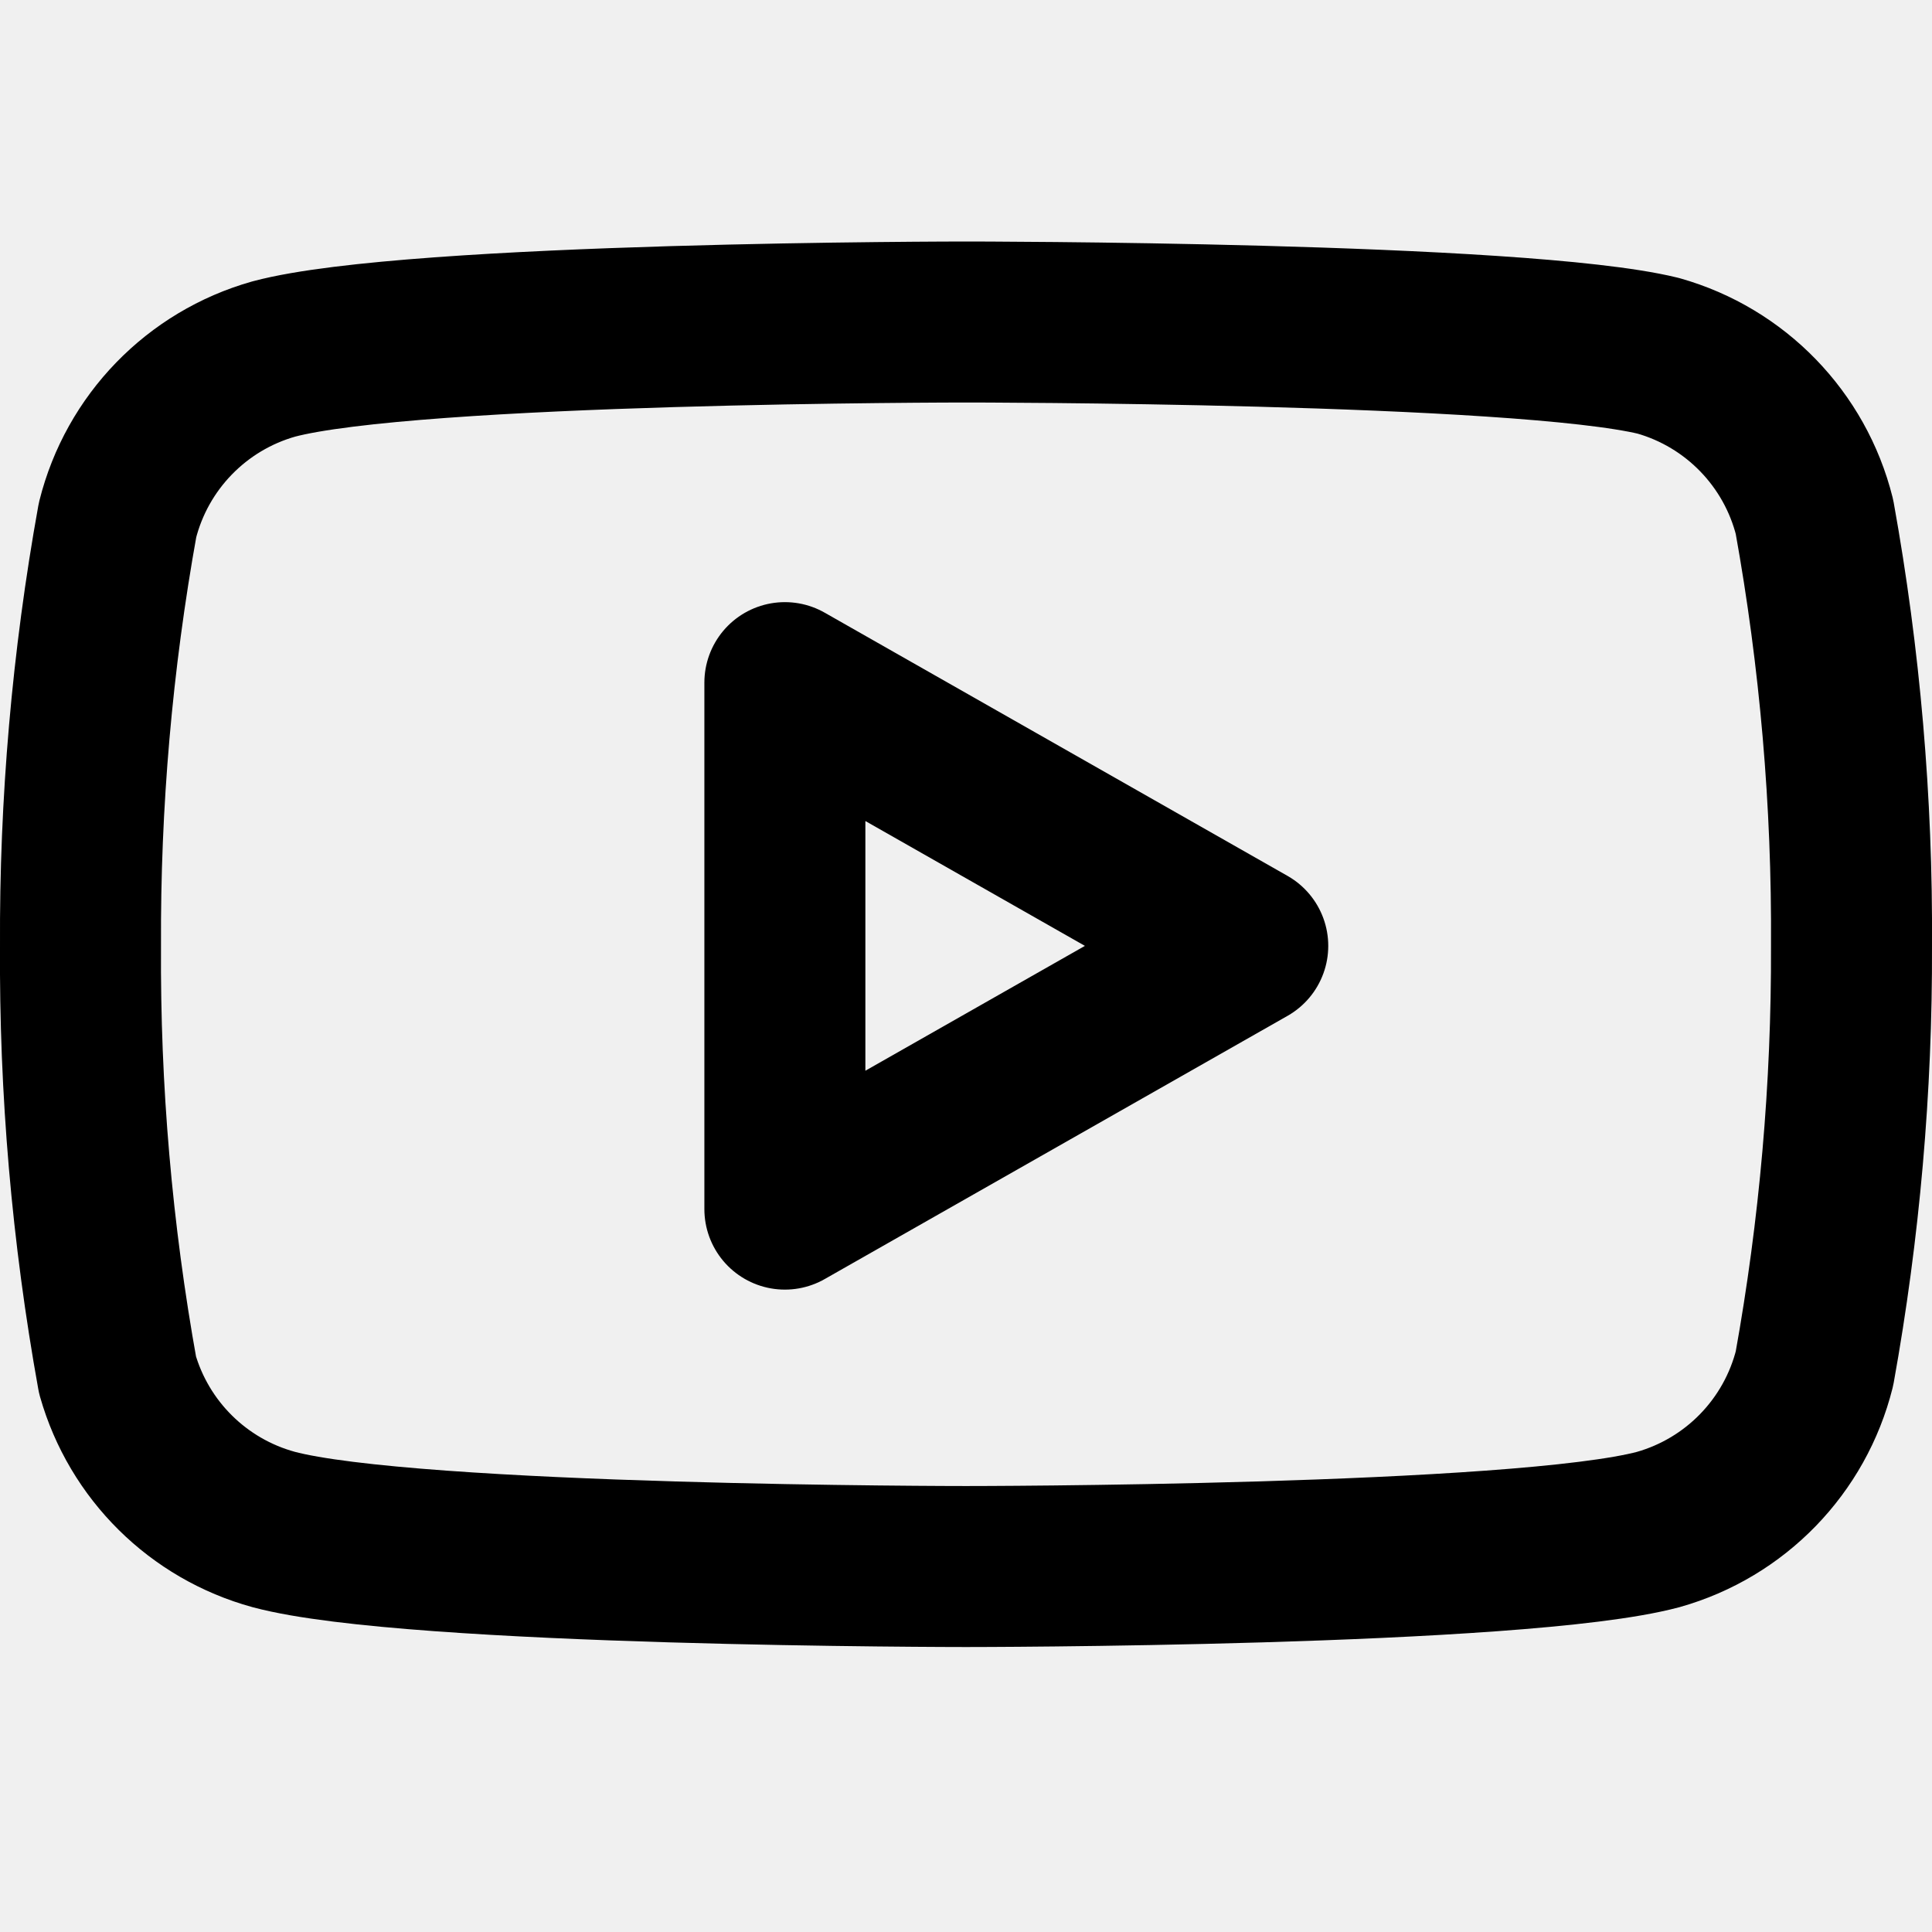
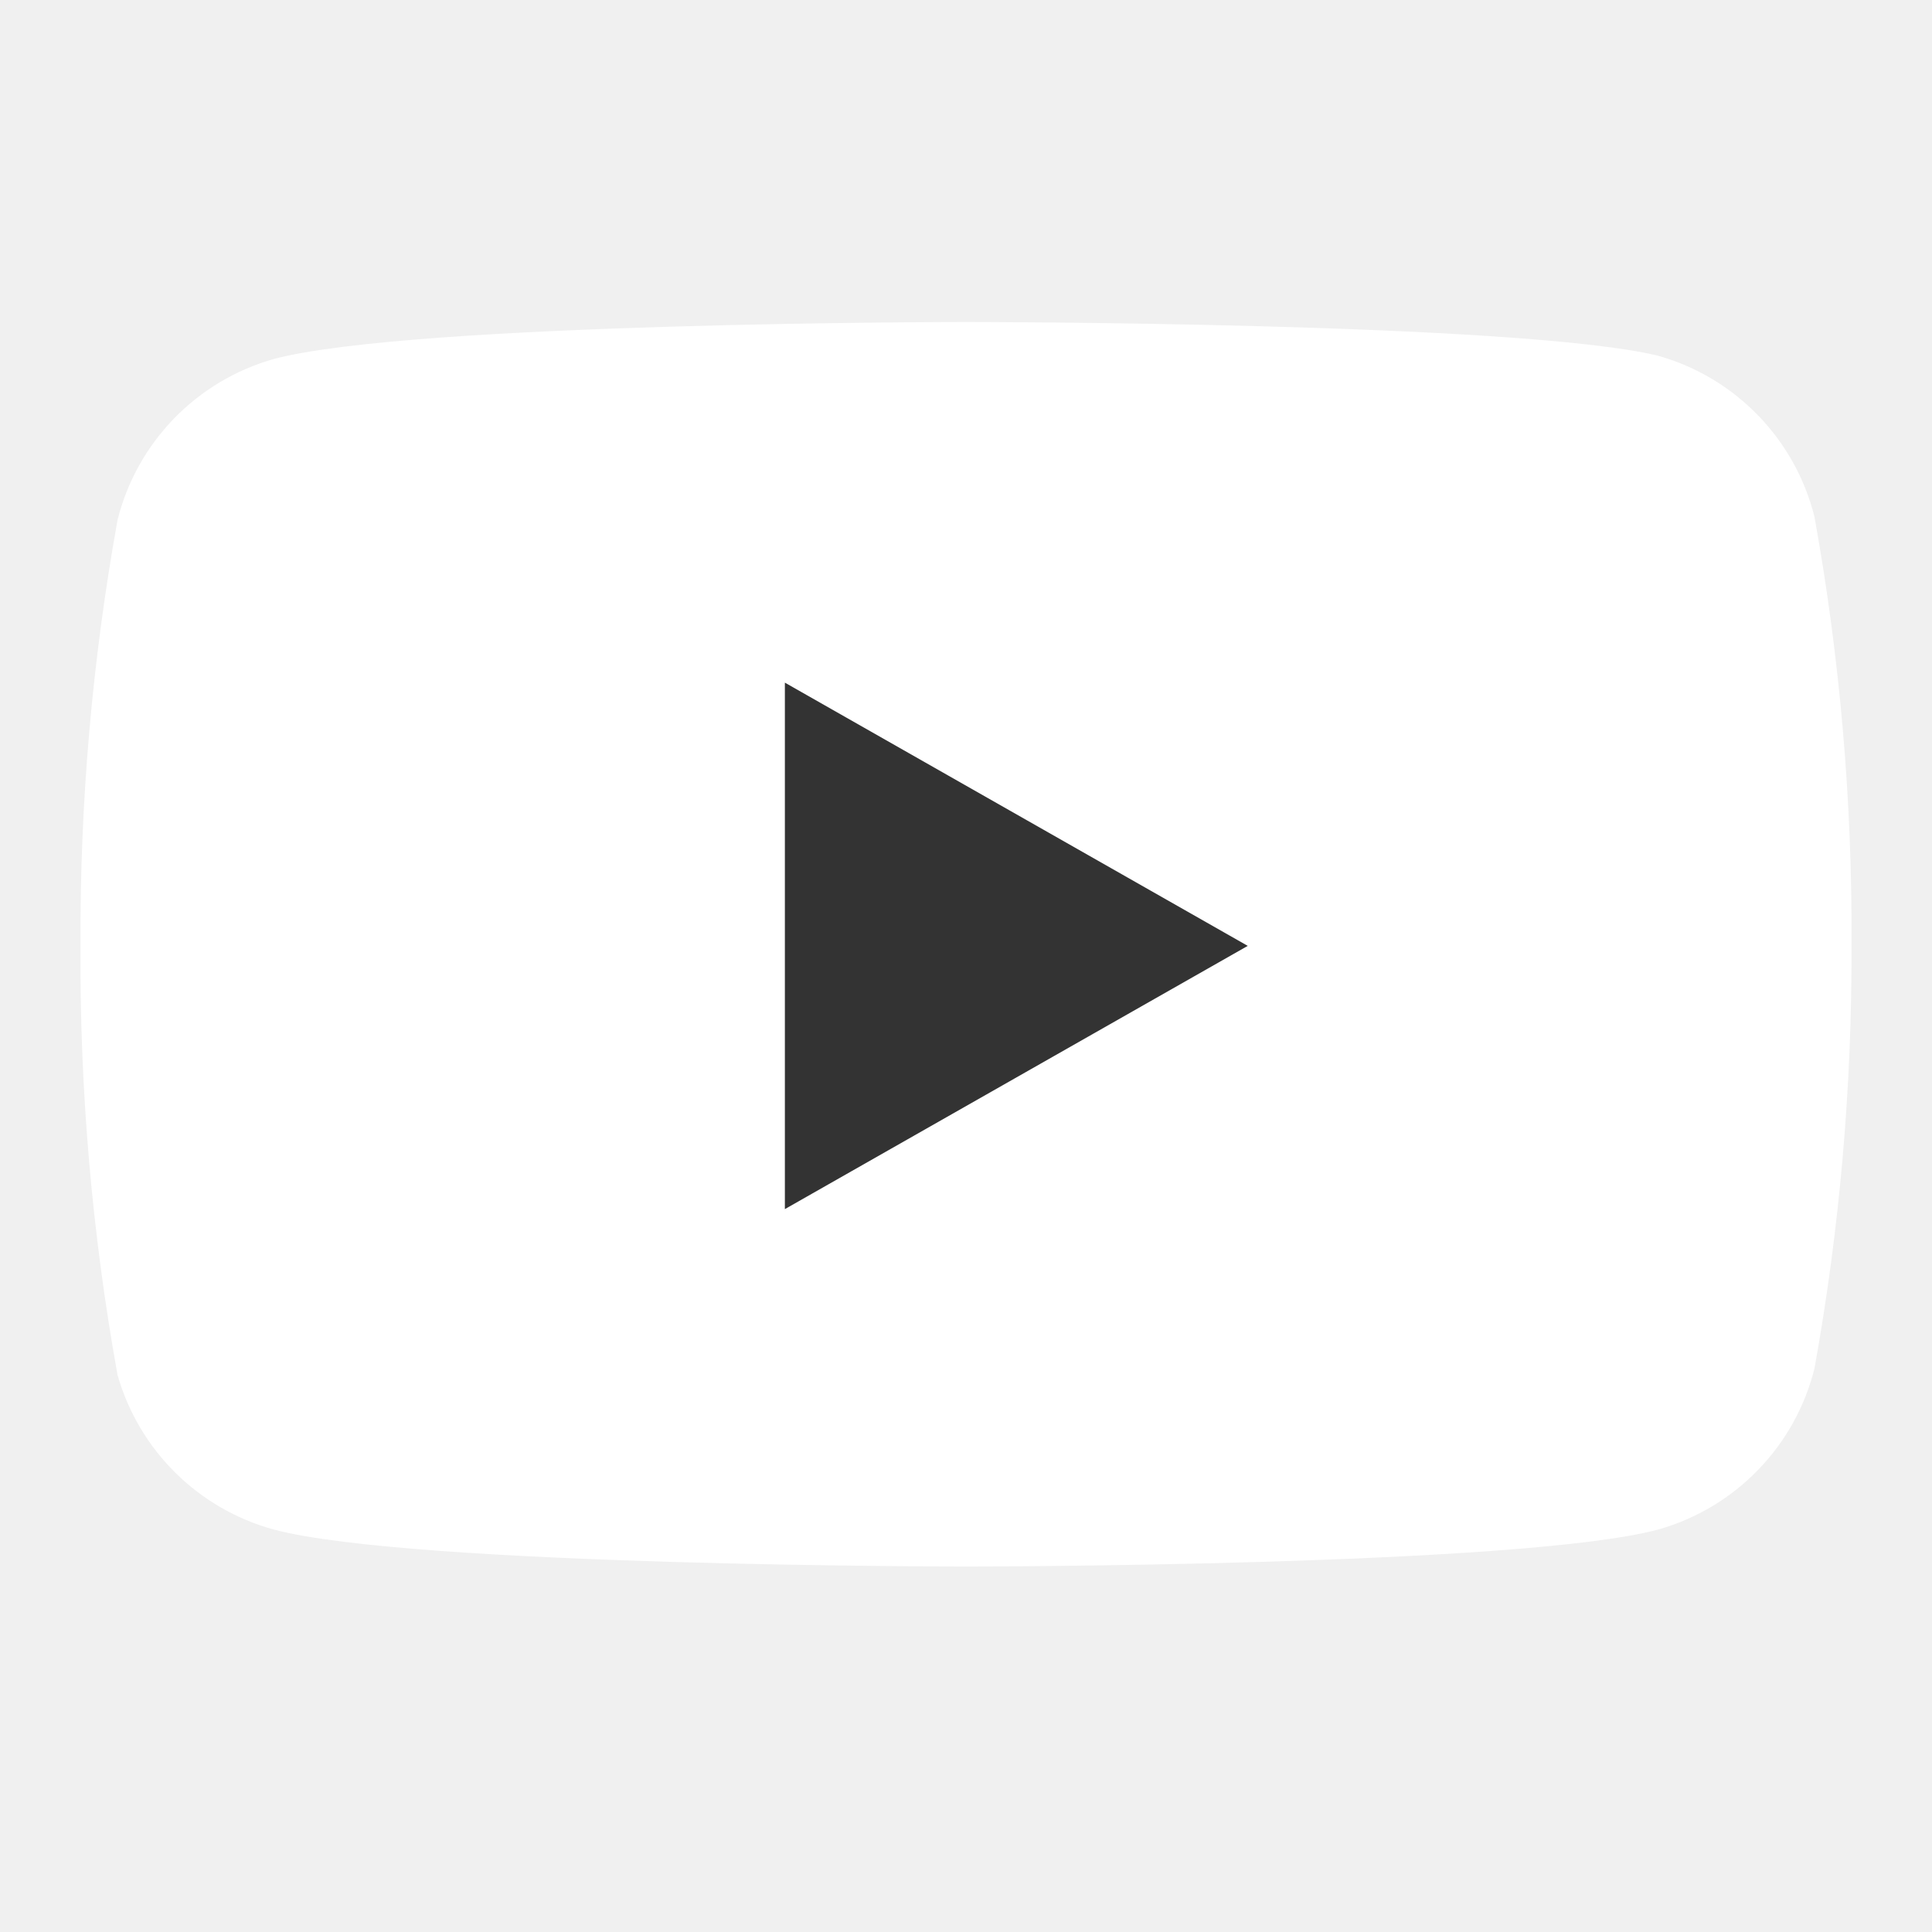
- <svg xmlns="http://www.w3.org/2000/svg" width="24" height="24" viewBox="0 0 24 24" fill="none" stroke="currentColor" stroke-width="2" stroke-linecap="round" stroke-linejoin="round" class="feather feather-youtube">
-   <path d="M22.54 6.42a2.78 2.78 0 0 0-1.94-2C18.88 4 12 4 12 4s-6.88 0-8.6.46a2.78 2.78 0 0 0-1.94 2A29 29 0 0 0 1 11.75a29 29 0 0 0 .46 5.33A2.78 2.78 0 0 0 3.4 19c1.72.46 8.6.46 8.6.46s6.88 0 8.6-.46a2.78 2.78 0 0 0 1.94-2 29 29 0 0 0 .46-5.25 29 29 0 0 0-.46-5.33z" />
-   <polygon points="9.75 15.02 15.5 11.75 9.75 8.48 9.75 15.02" />
+ <svg xmlns="http://www.w3.org/2000/svg" width="24" height="24" class="feather feather-youtube">
+   <g>
+     <rect fill="none" id="canvas_background" height="402" width="582" y="-1" x="-1" />
+   </g>
+   <g>
+     <path fill="#ffffff" id="svg_1" d="m22.54,6.42a2.78,2.78 0 0 0 -1.94,-2c-1.72,-0.42 -8.6,-0.42 -8.6,-0.42s-6.88,0 -8.6,0.46a2.78,2.78 0 0 0 -1.94,2a29,29 0 0 0 -0.46,5.29a29,29 0 0 0 0.46,5.33a2.78,2.78 0 0 0 1.94,1.92c1.72,0.46 8.6,0.46 8.6,0.46s6.88,0 8.6,-0.46a2.78,2.78 0 0 0 1.94,-2a29,29 0 0 0 0.46,-5.25a29,29 0 0 0 -0.46,-5.33z" />
+     <polygon fill="#333333" id="svg_2" points="9.75 15.02 15.5 11.75 9.75 8.48 9.75 15.02" />
+   </g>
</svg>
